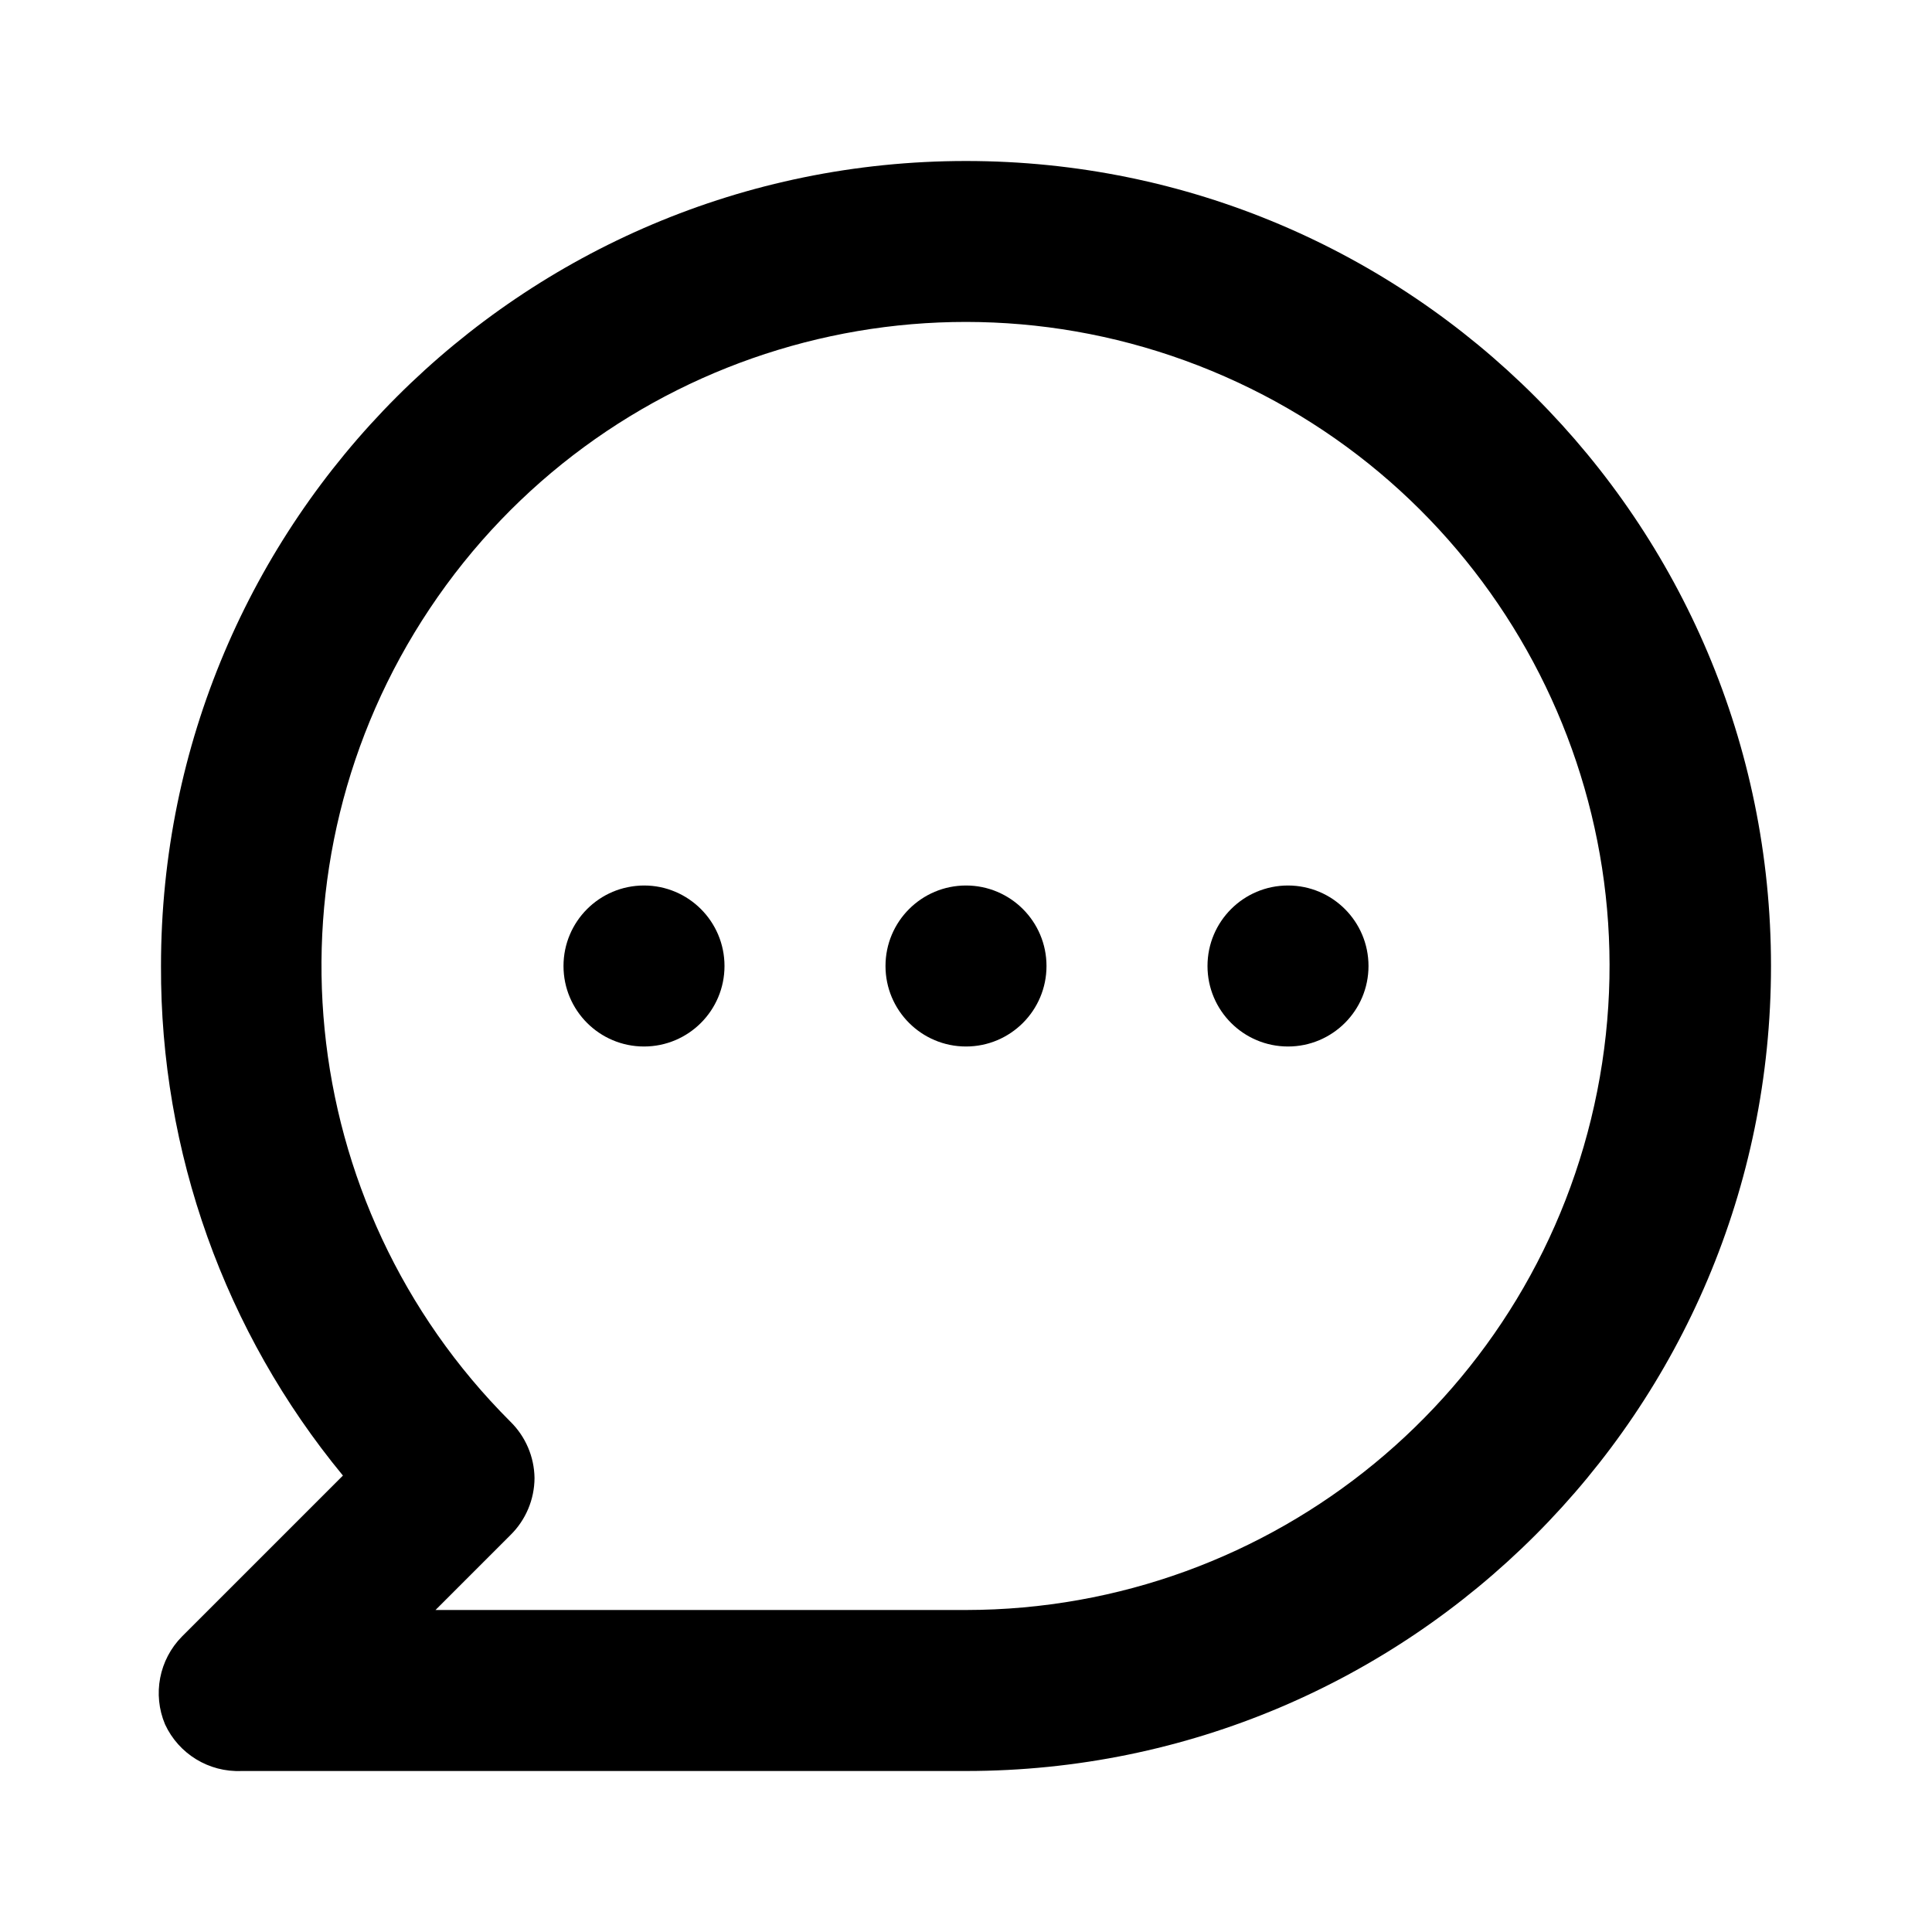
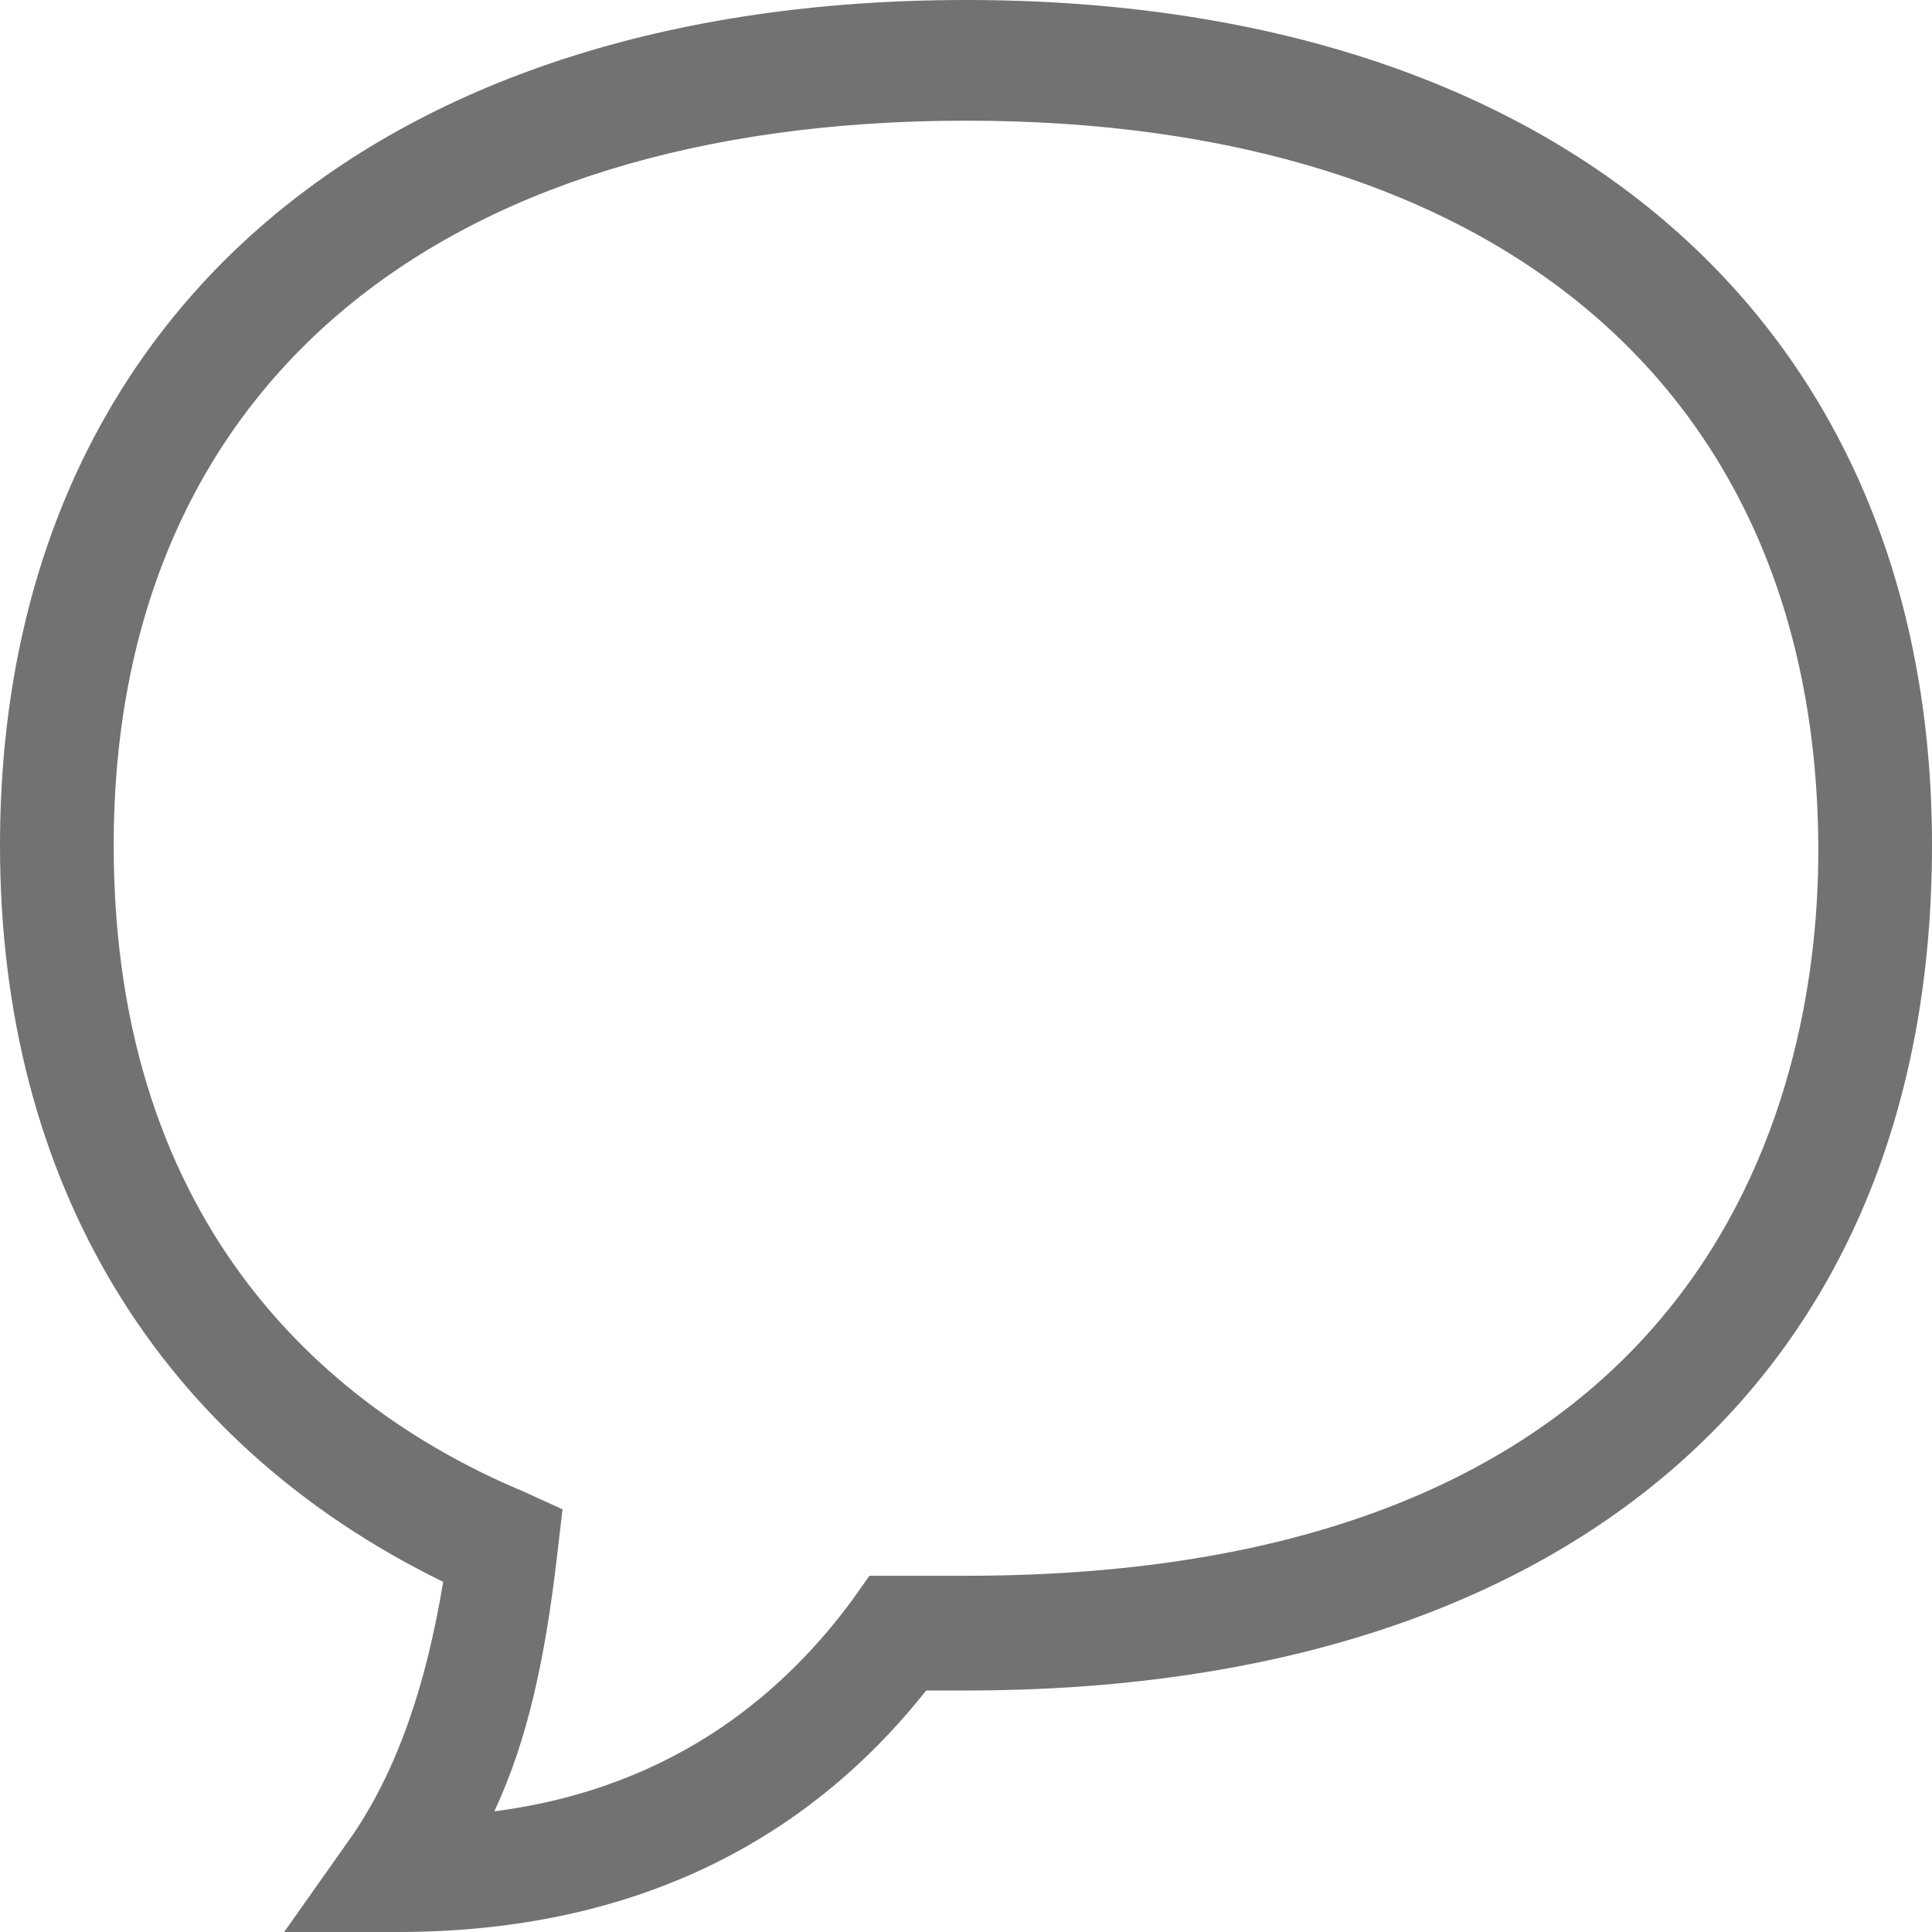
- <svg xmlns="http://www.w3.org/2000/svg" viewBox="0 0 24 24">
-   <path d="M8 11a1 1 0 101 1 1 1 0 00-1-1zm4 0a1 1 0 101 1 1 1 0 00-1-1zm4 0a1 1 0 101 1 1 1 0 00-1-1zm-4-9A10 10 0 002 12a9.89 9.89 0 002.26 6.33l-2 2a1 1 0 00-.21 1.09A1 1 0 003 22h9a10 10 0 000-20zm0 18H5.41l.93-.93a1 1 0 00.3-.71 1 1 0 00-.3-.7A8 8 0 1112 20z" />
+ <svg xmlns="http://www.w3.org/2000/svg" width="13" height="13" viewBox="0 0 13 13" fill="none">
+   <path d="M2.676 13H1.912L2.371 12.35C2.676 11.903 2.868 11.334 2.982 10.644C1.071 9.709 0 7.963 0 5.688C0 2.194 2.485 0 6.5 0C10.515 0 13 2.194 13 5.688C13 9.262 10.553 11.375 6.5 11.375H6.232C5.621 12.147 4.55 13 2.676 13ZM6.5 0.812C2.906 0.812 0.765 2.641 0.765 5.688C0.765 8.287 2.256 9.506 3.518 10.034L3.785 10.156L3.747 10.481C3.671 11.131 3.556 11.7 3.326 12.188C4.588 12.025 5.315 11.334 5.735 10.766L5.85 10.603H6.5C11.662 10.603 12.235 7.191 12.235 5.728C12.235 2.641 10.094 0.812 6.5 0.812Z" fill="#727272" />
</svg>
